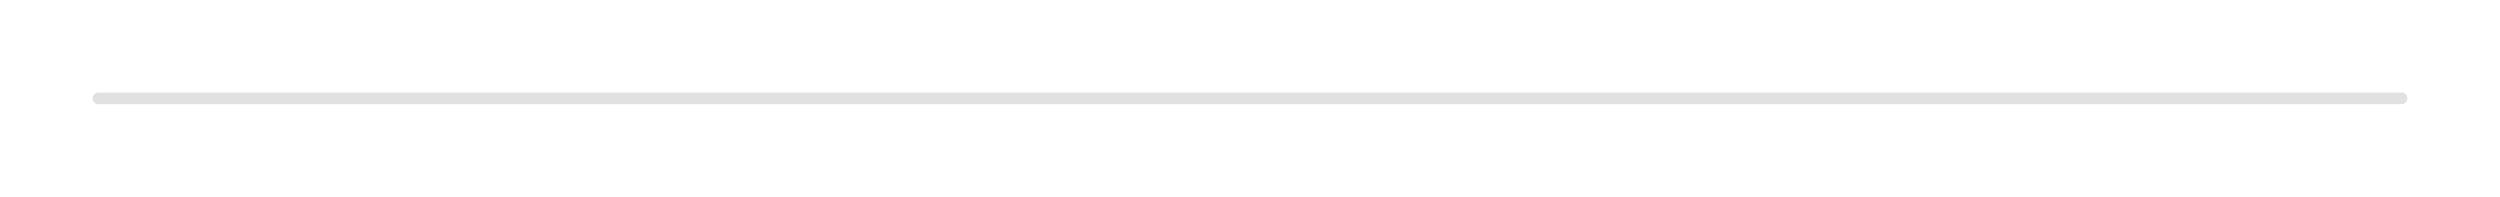
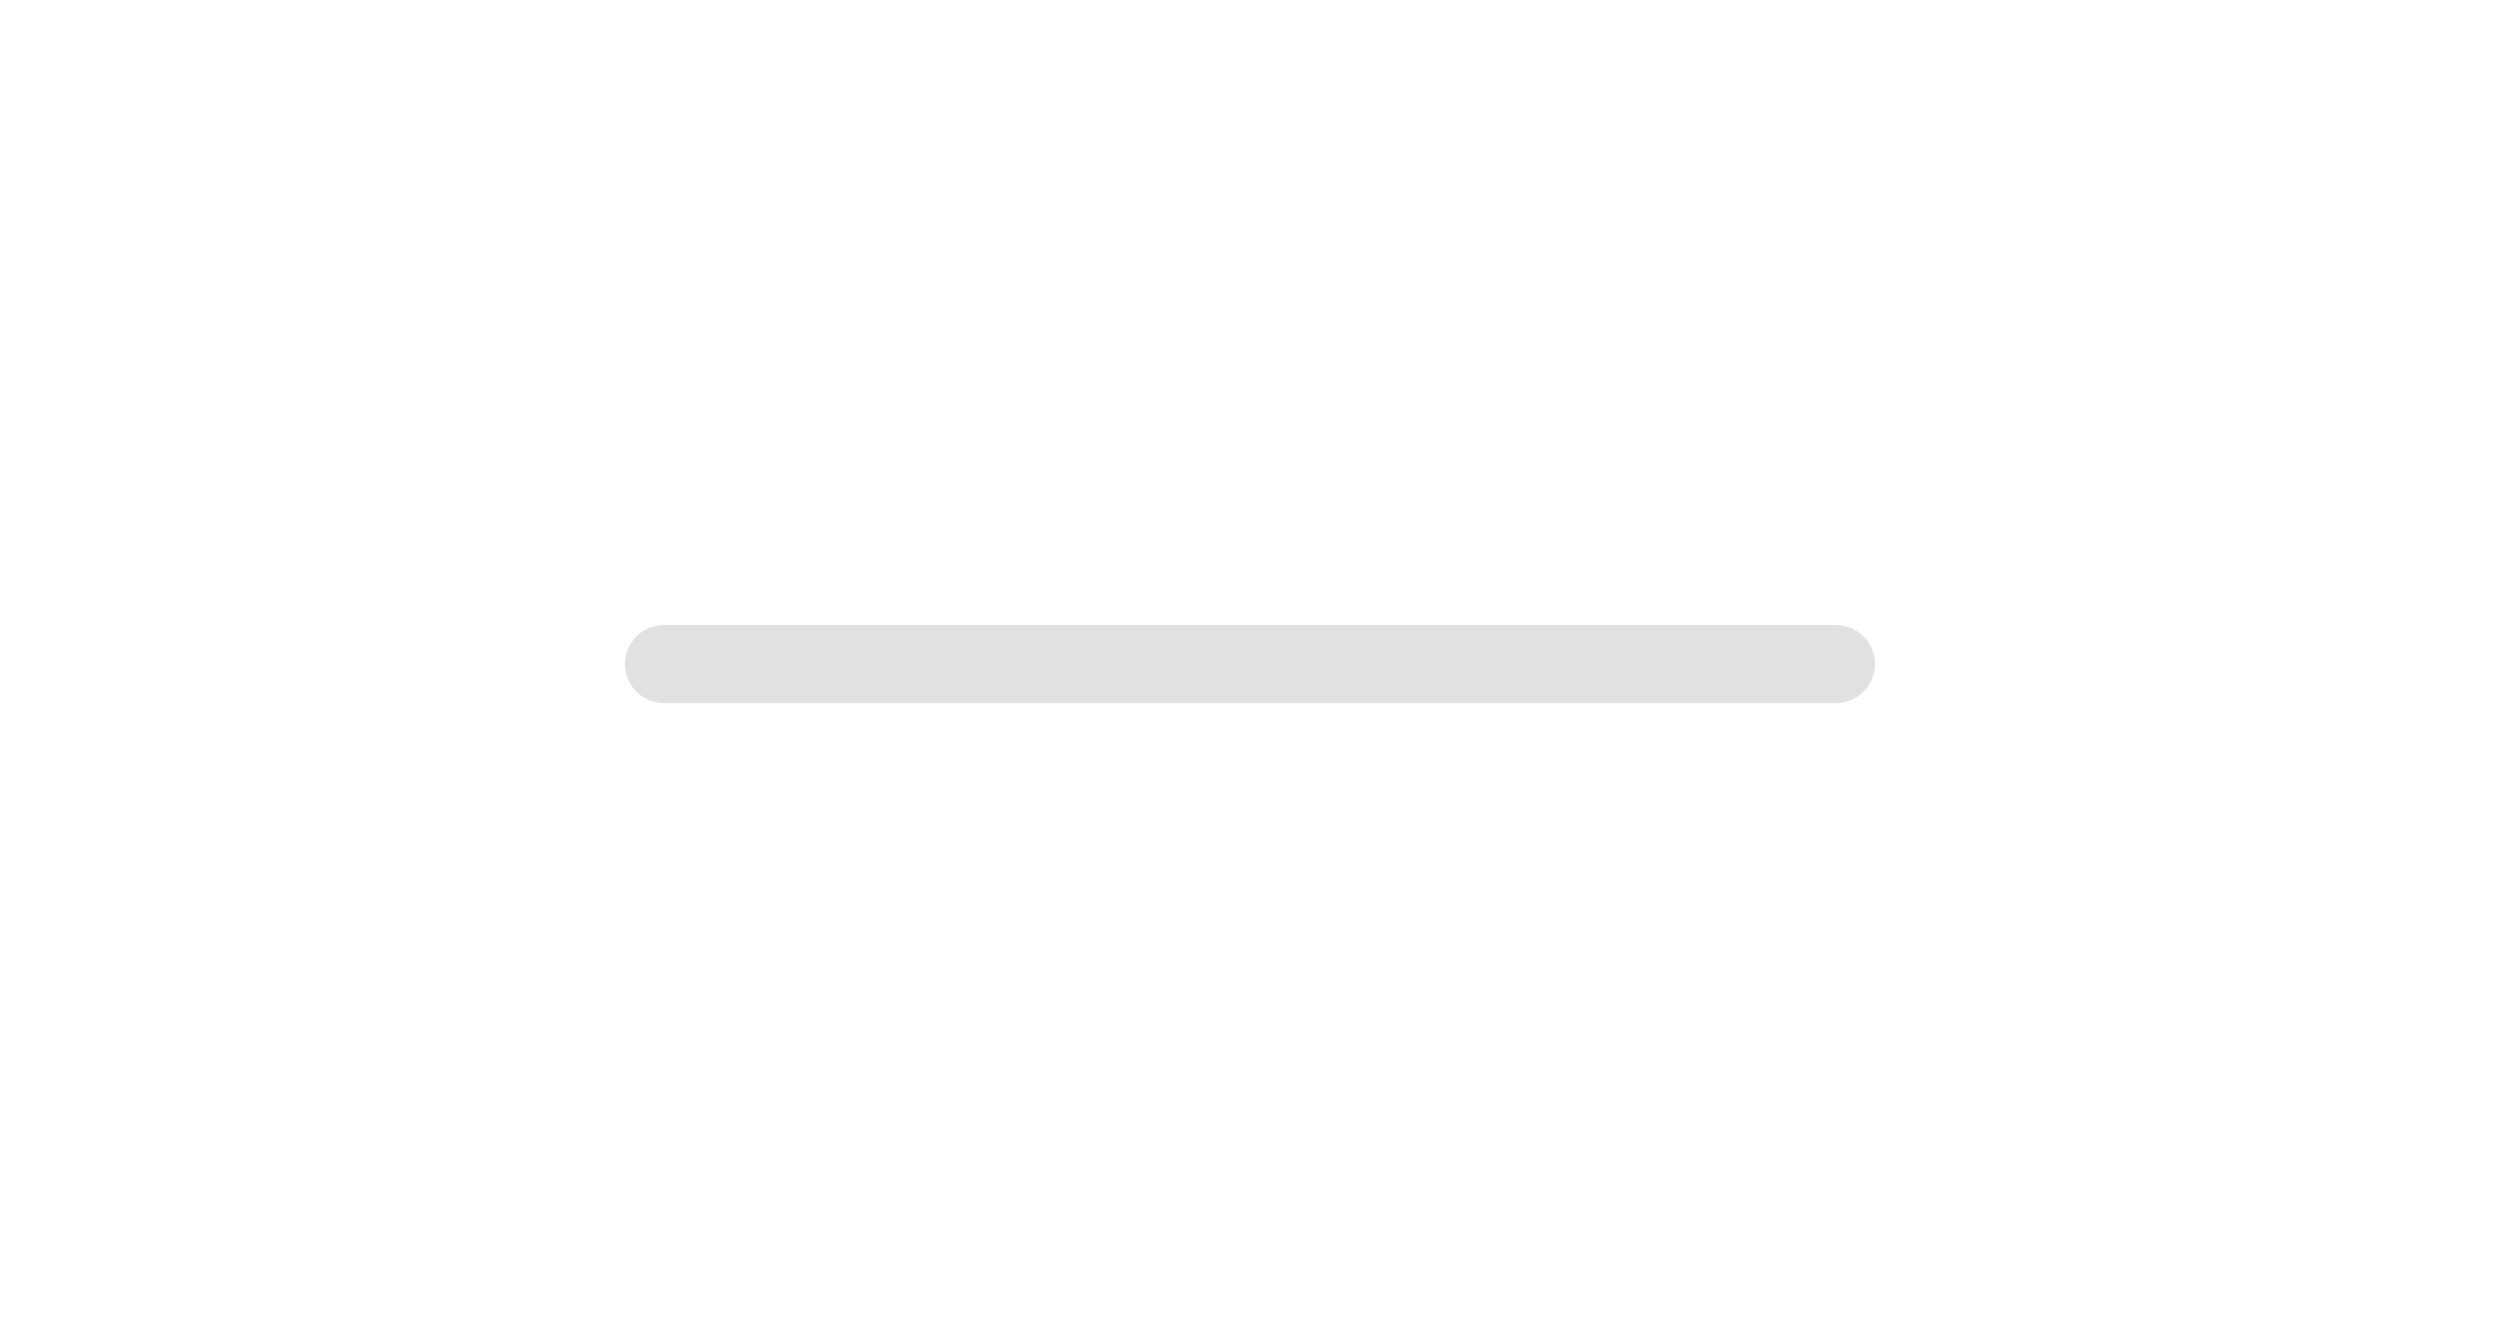
- <svg xmlns="http://www.w3.org/2000/svg" width="216" height="17" viewBox="0 0 216 17">
-   <rect data-part="line" data-tokens="minWidth=divider-horizontal-minimum-width;height=divider-thickness-small;fill=color-transparent-static-black-200" x="8" y="8" width="200" height="1" rx="0.5" fill="rgba(0, 0, 0, 0.12)" />
+ <svg xmlns="http://www.w3.org/2000/svg" width="32" height="17" viewBox="0 0 32 17">
+   <rect data-part="line" data-tokens="minWidth=bar-minimum-width-2x-small;height=bar-thickness-2x-small;fill=color-transparent-static-black-200" x="8" y="8" width="16" height="1" rx="0.5" fill="rgba(0, 0, 0, 0.12)" />
</svg>
